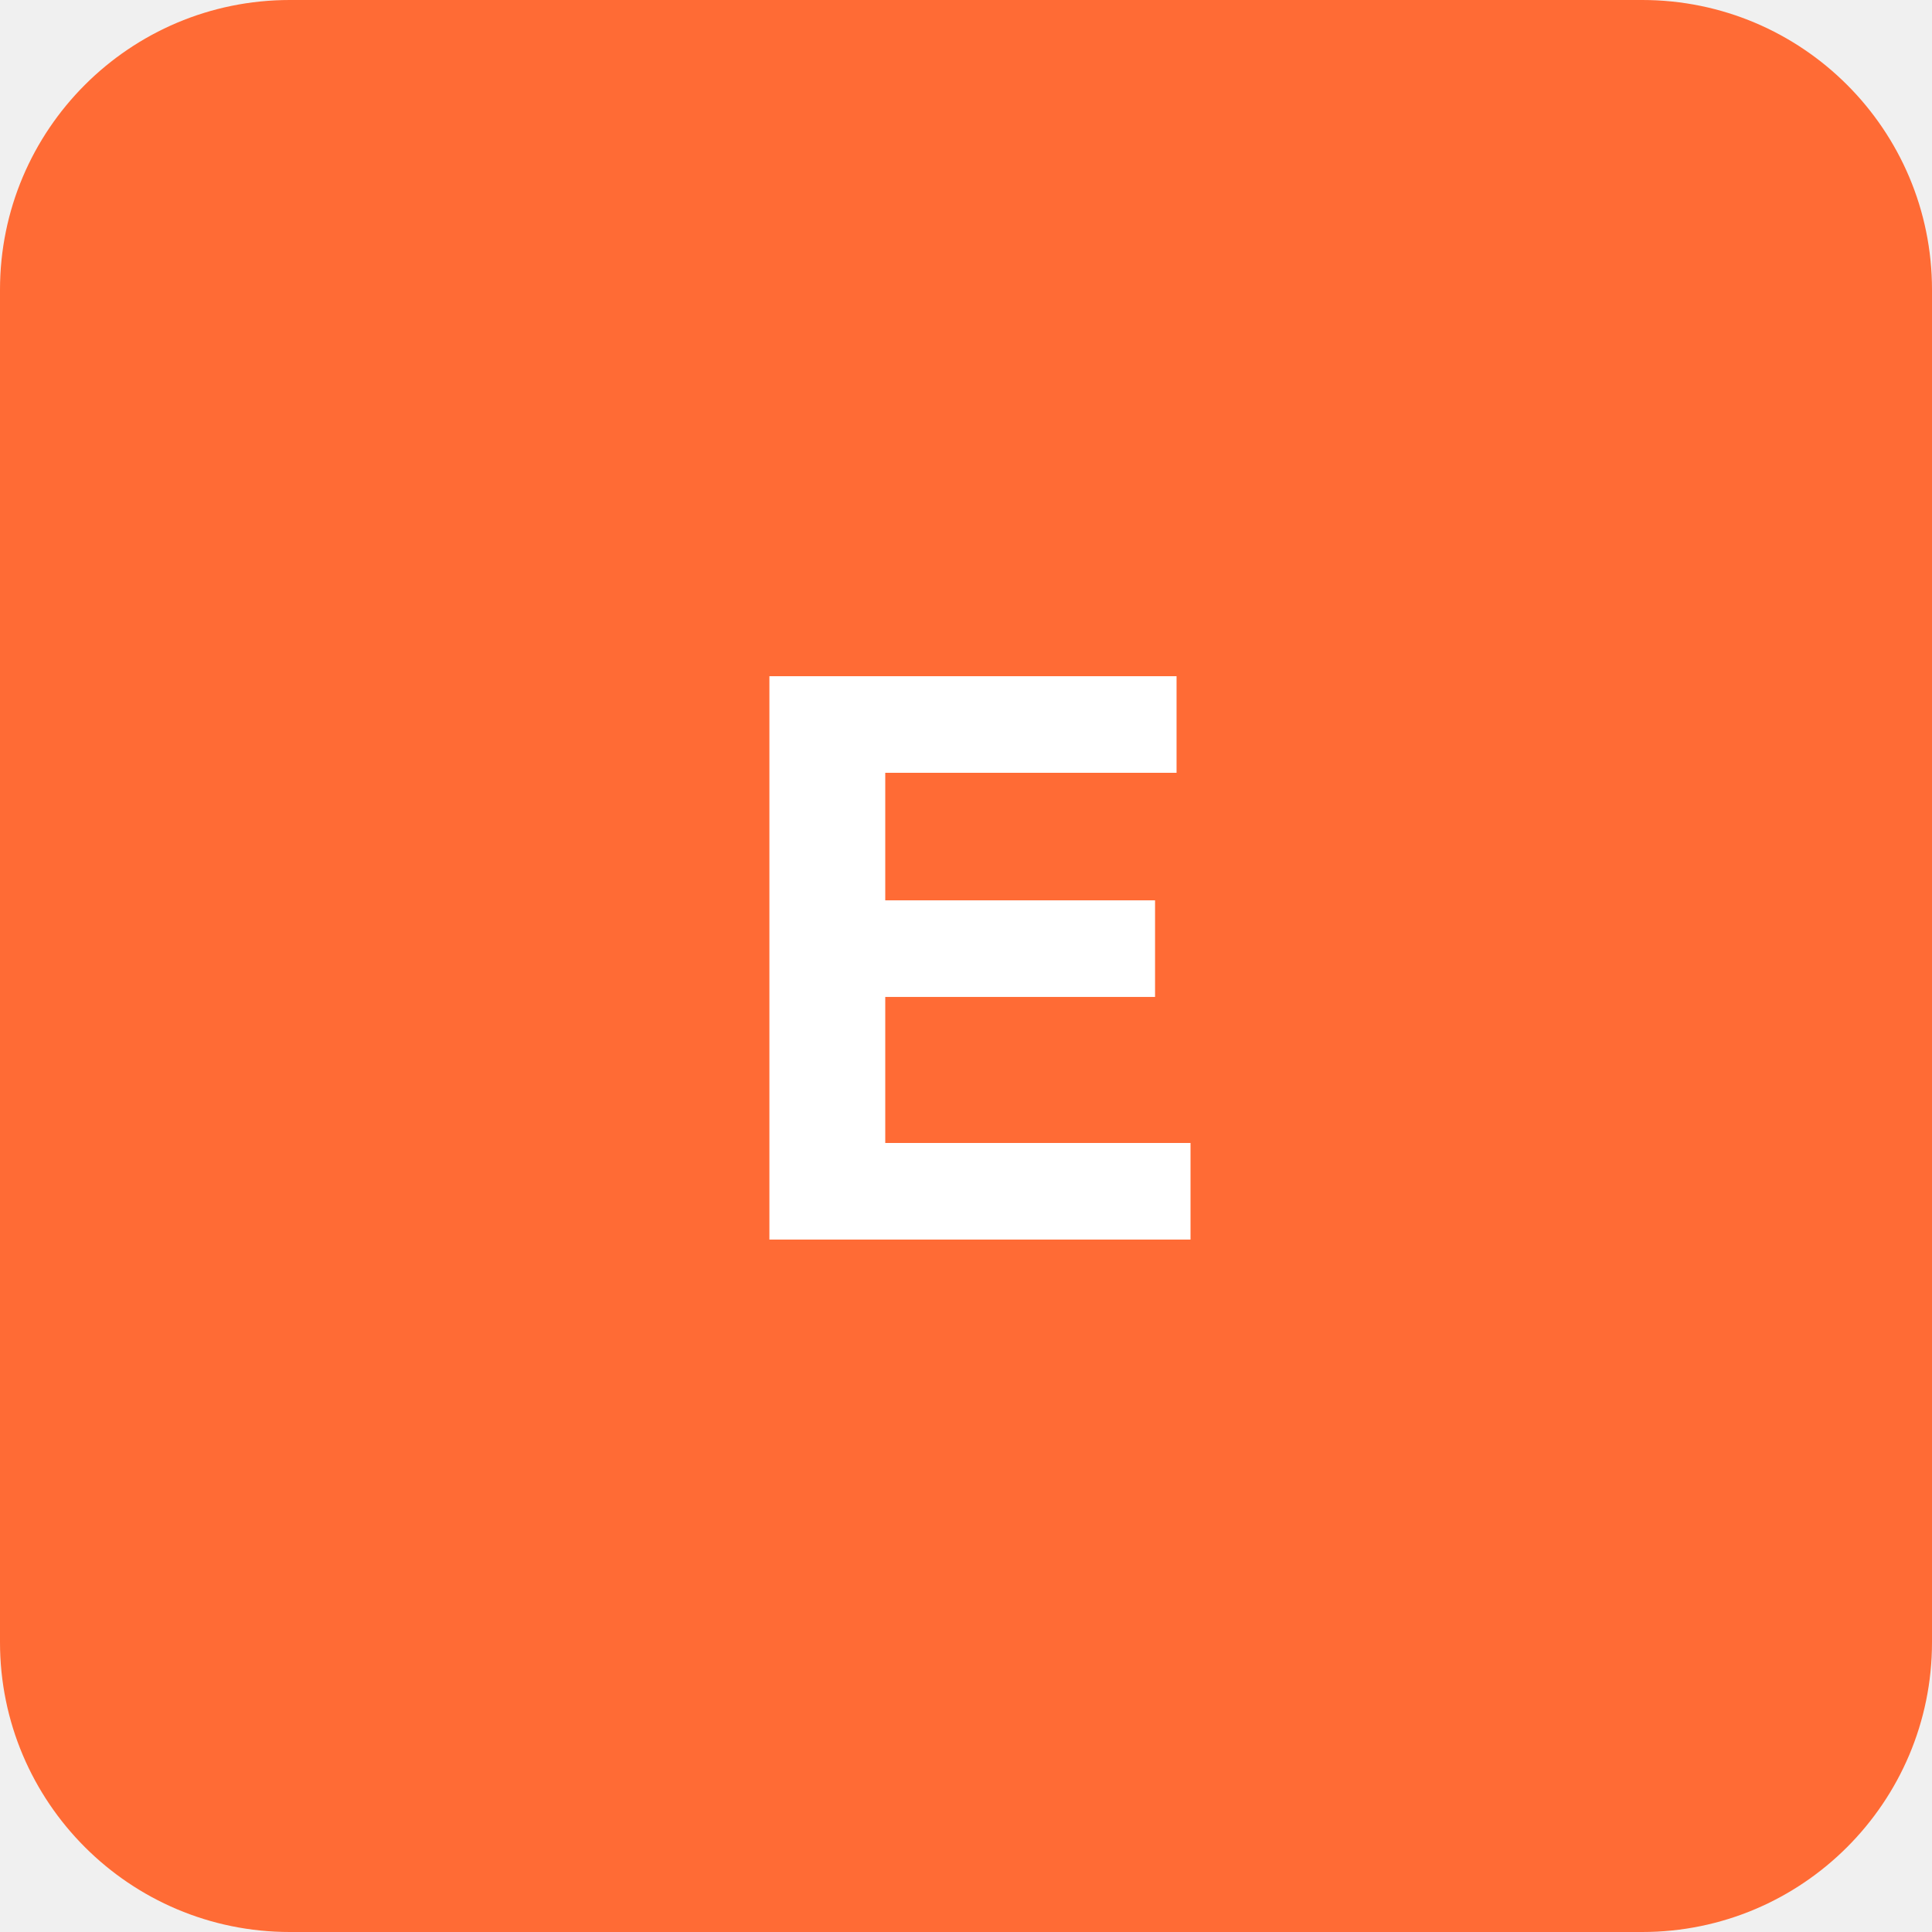
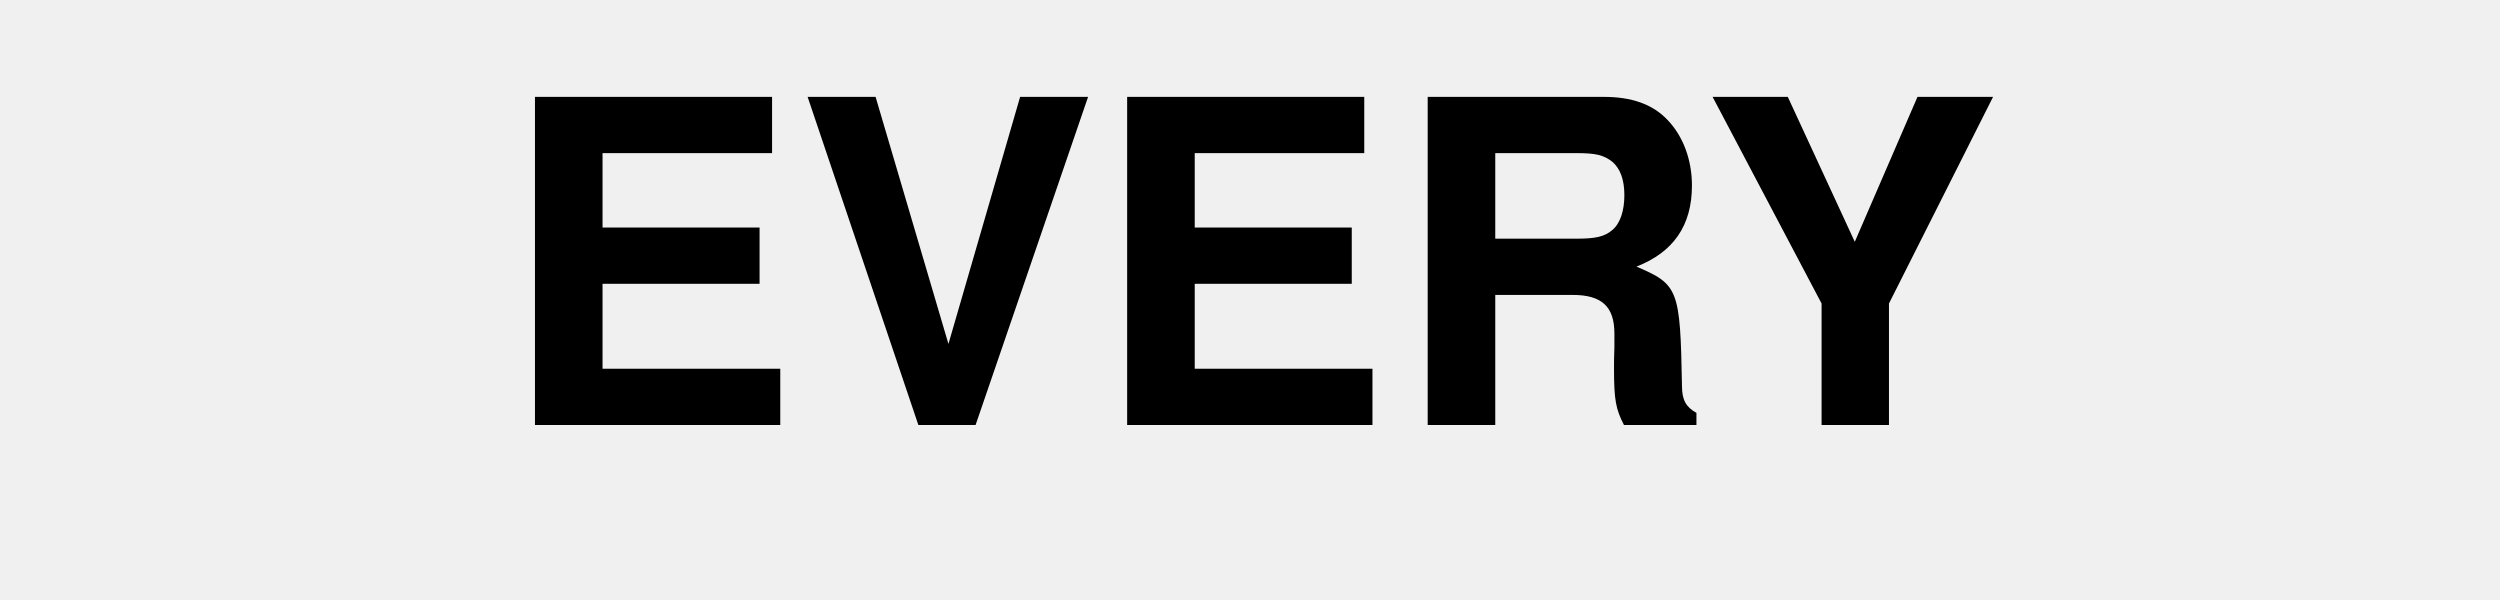
- <svg xmlns="http://www.w3.org/2000/svg" viewBox="0 0 80 80" width="80" height="80">
-   <rect width="80" height="80" rx="12" fill="#FF6B35" />
-   <text x="40" y="44" text-anchor="middle" dominant-baseline="central" font-family="Helvetica, Arial, sans-serif" font-weight="bold" font-size="32" fill="#FFFFFF">E</text>
+ <svg xmlns="http://www.w3.org/2000/svg" viewBox="0 0 200 48" width="200" height="48">
+   <text x="100" y="34" text-anchor="middle" font-family="Helvetica Neue, Helvetica, Arial, sans-serif" font-weight="700" font-size="36" fill="#000000">EVERY</text>
</svg>
